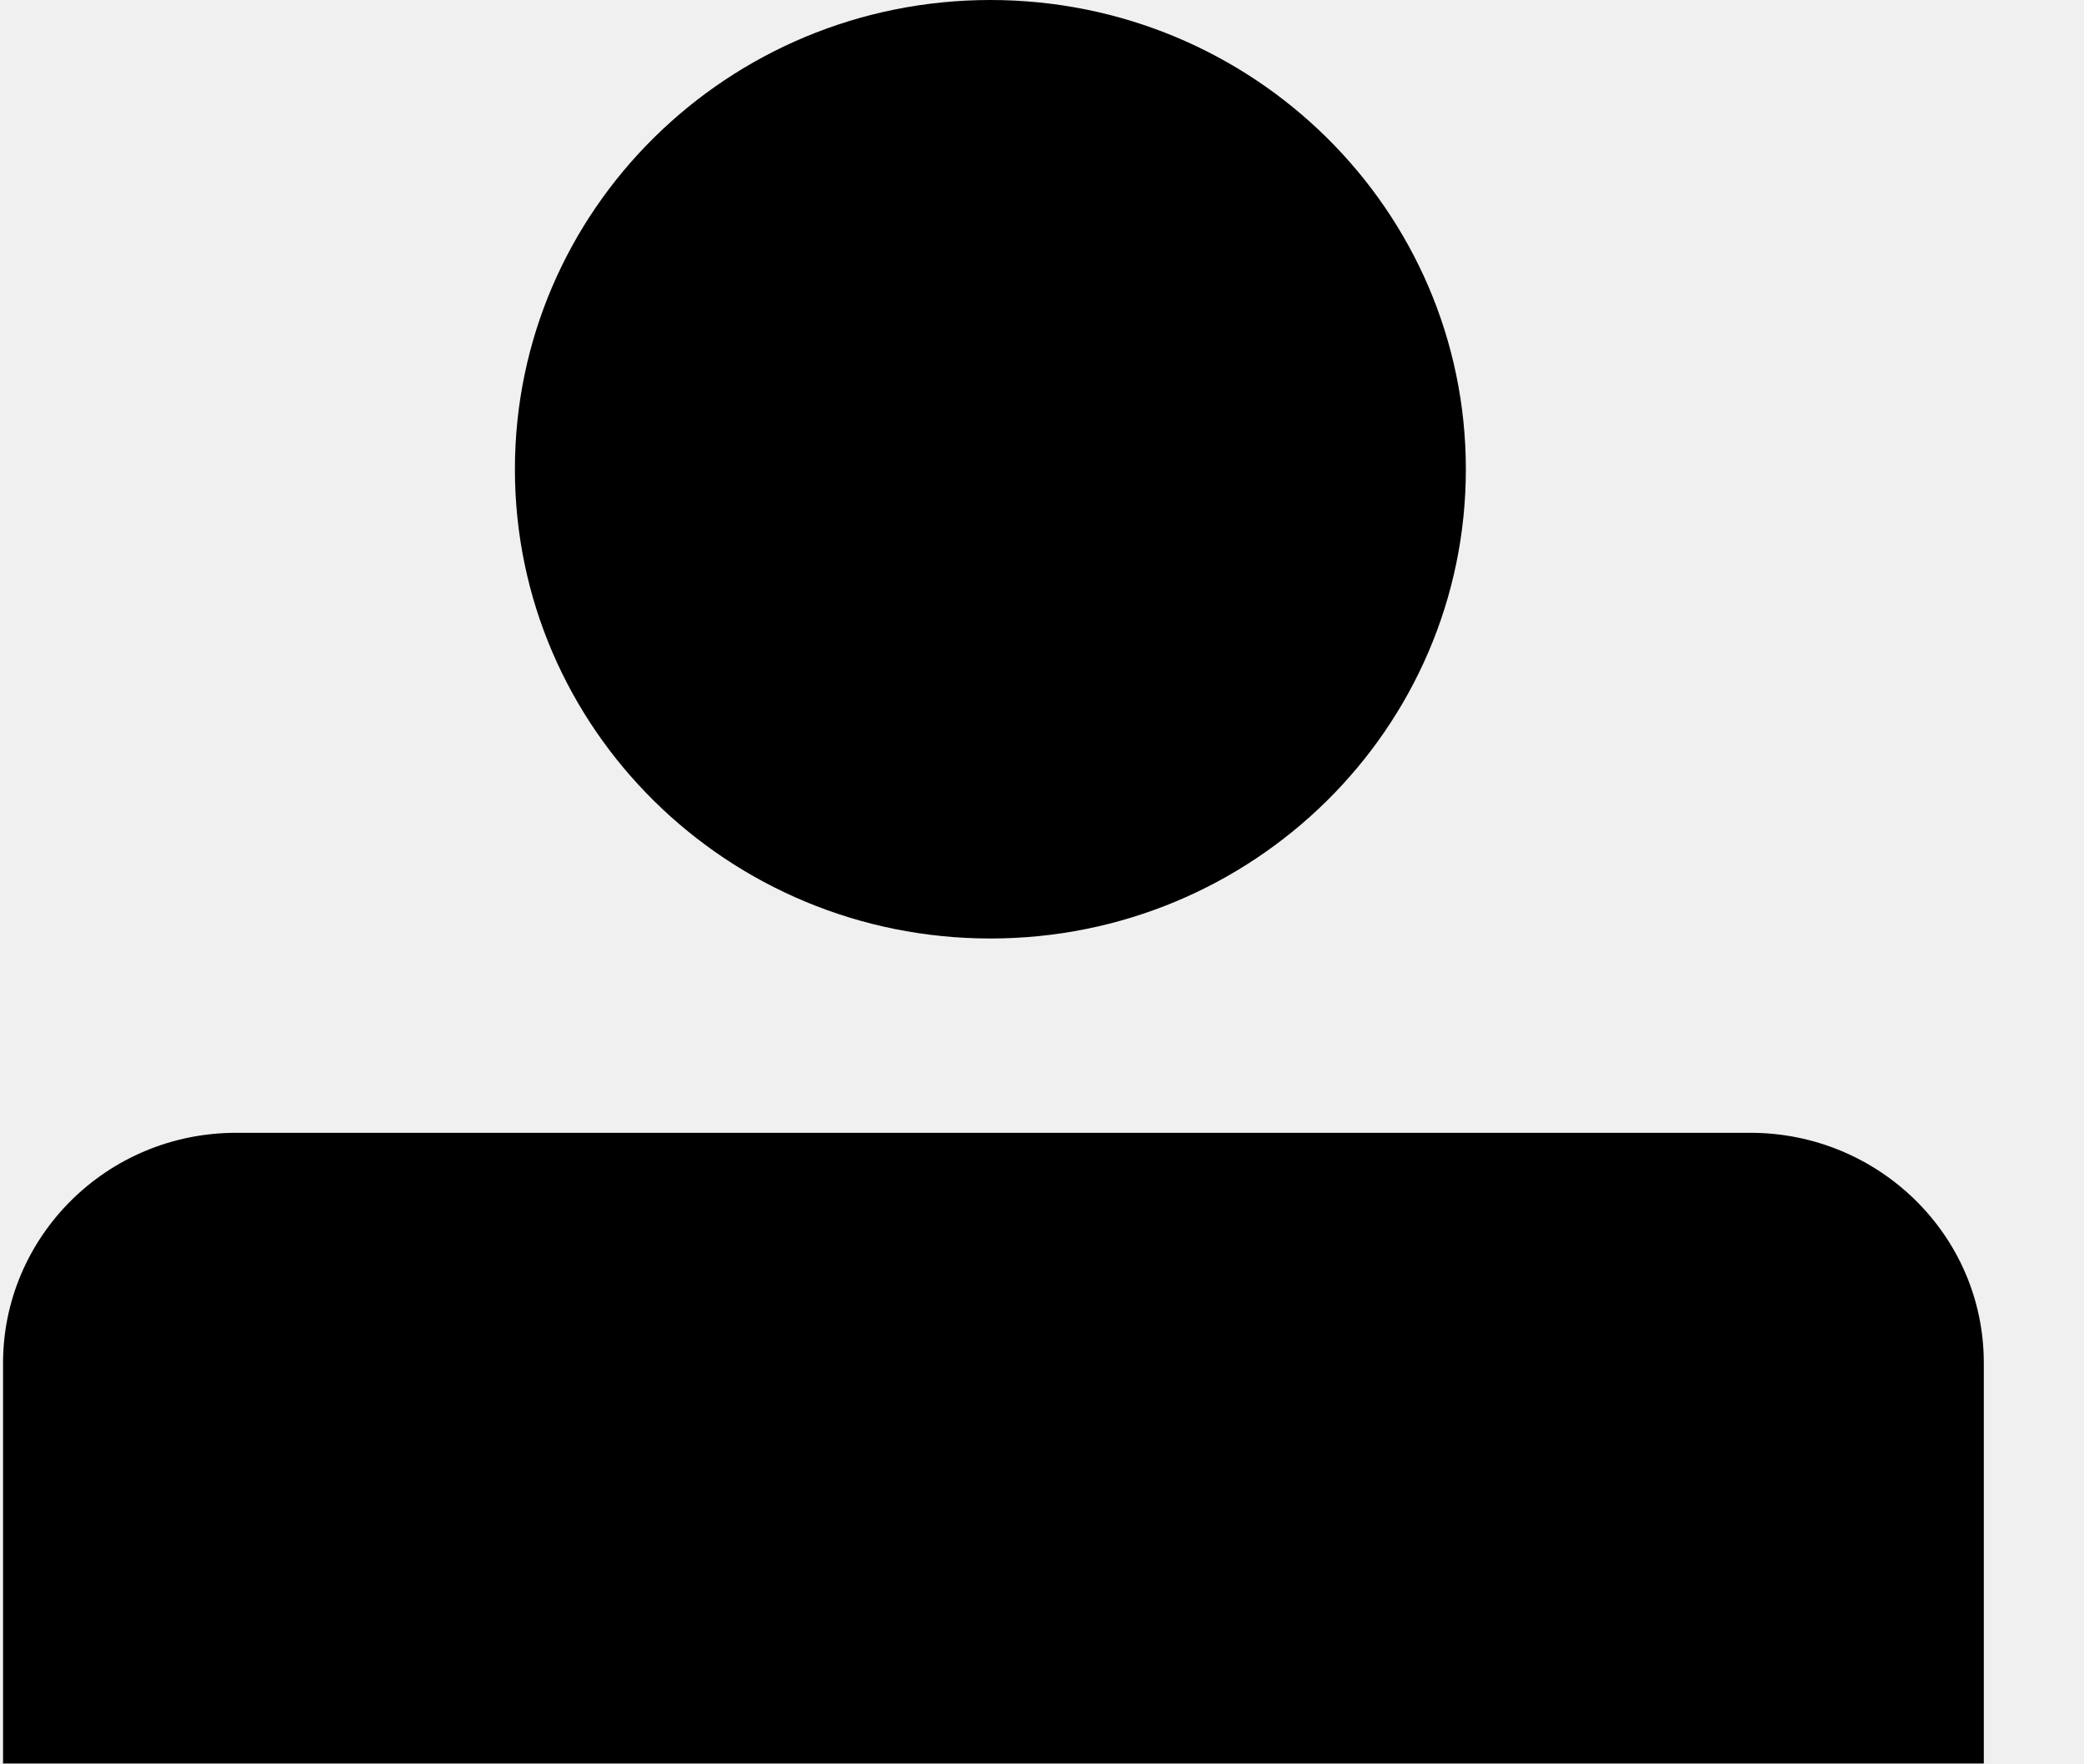
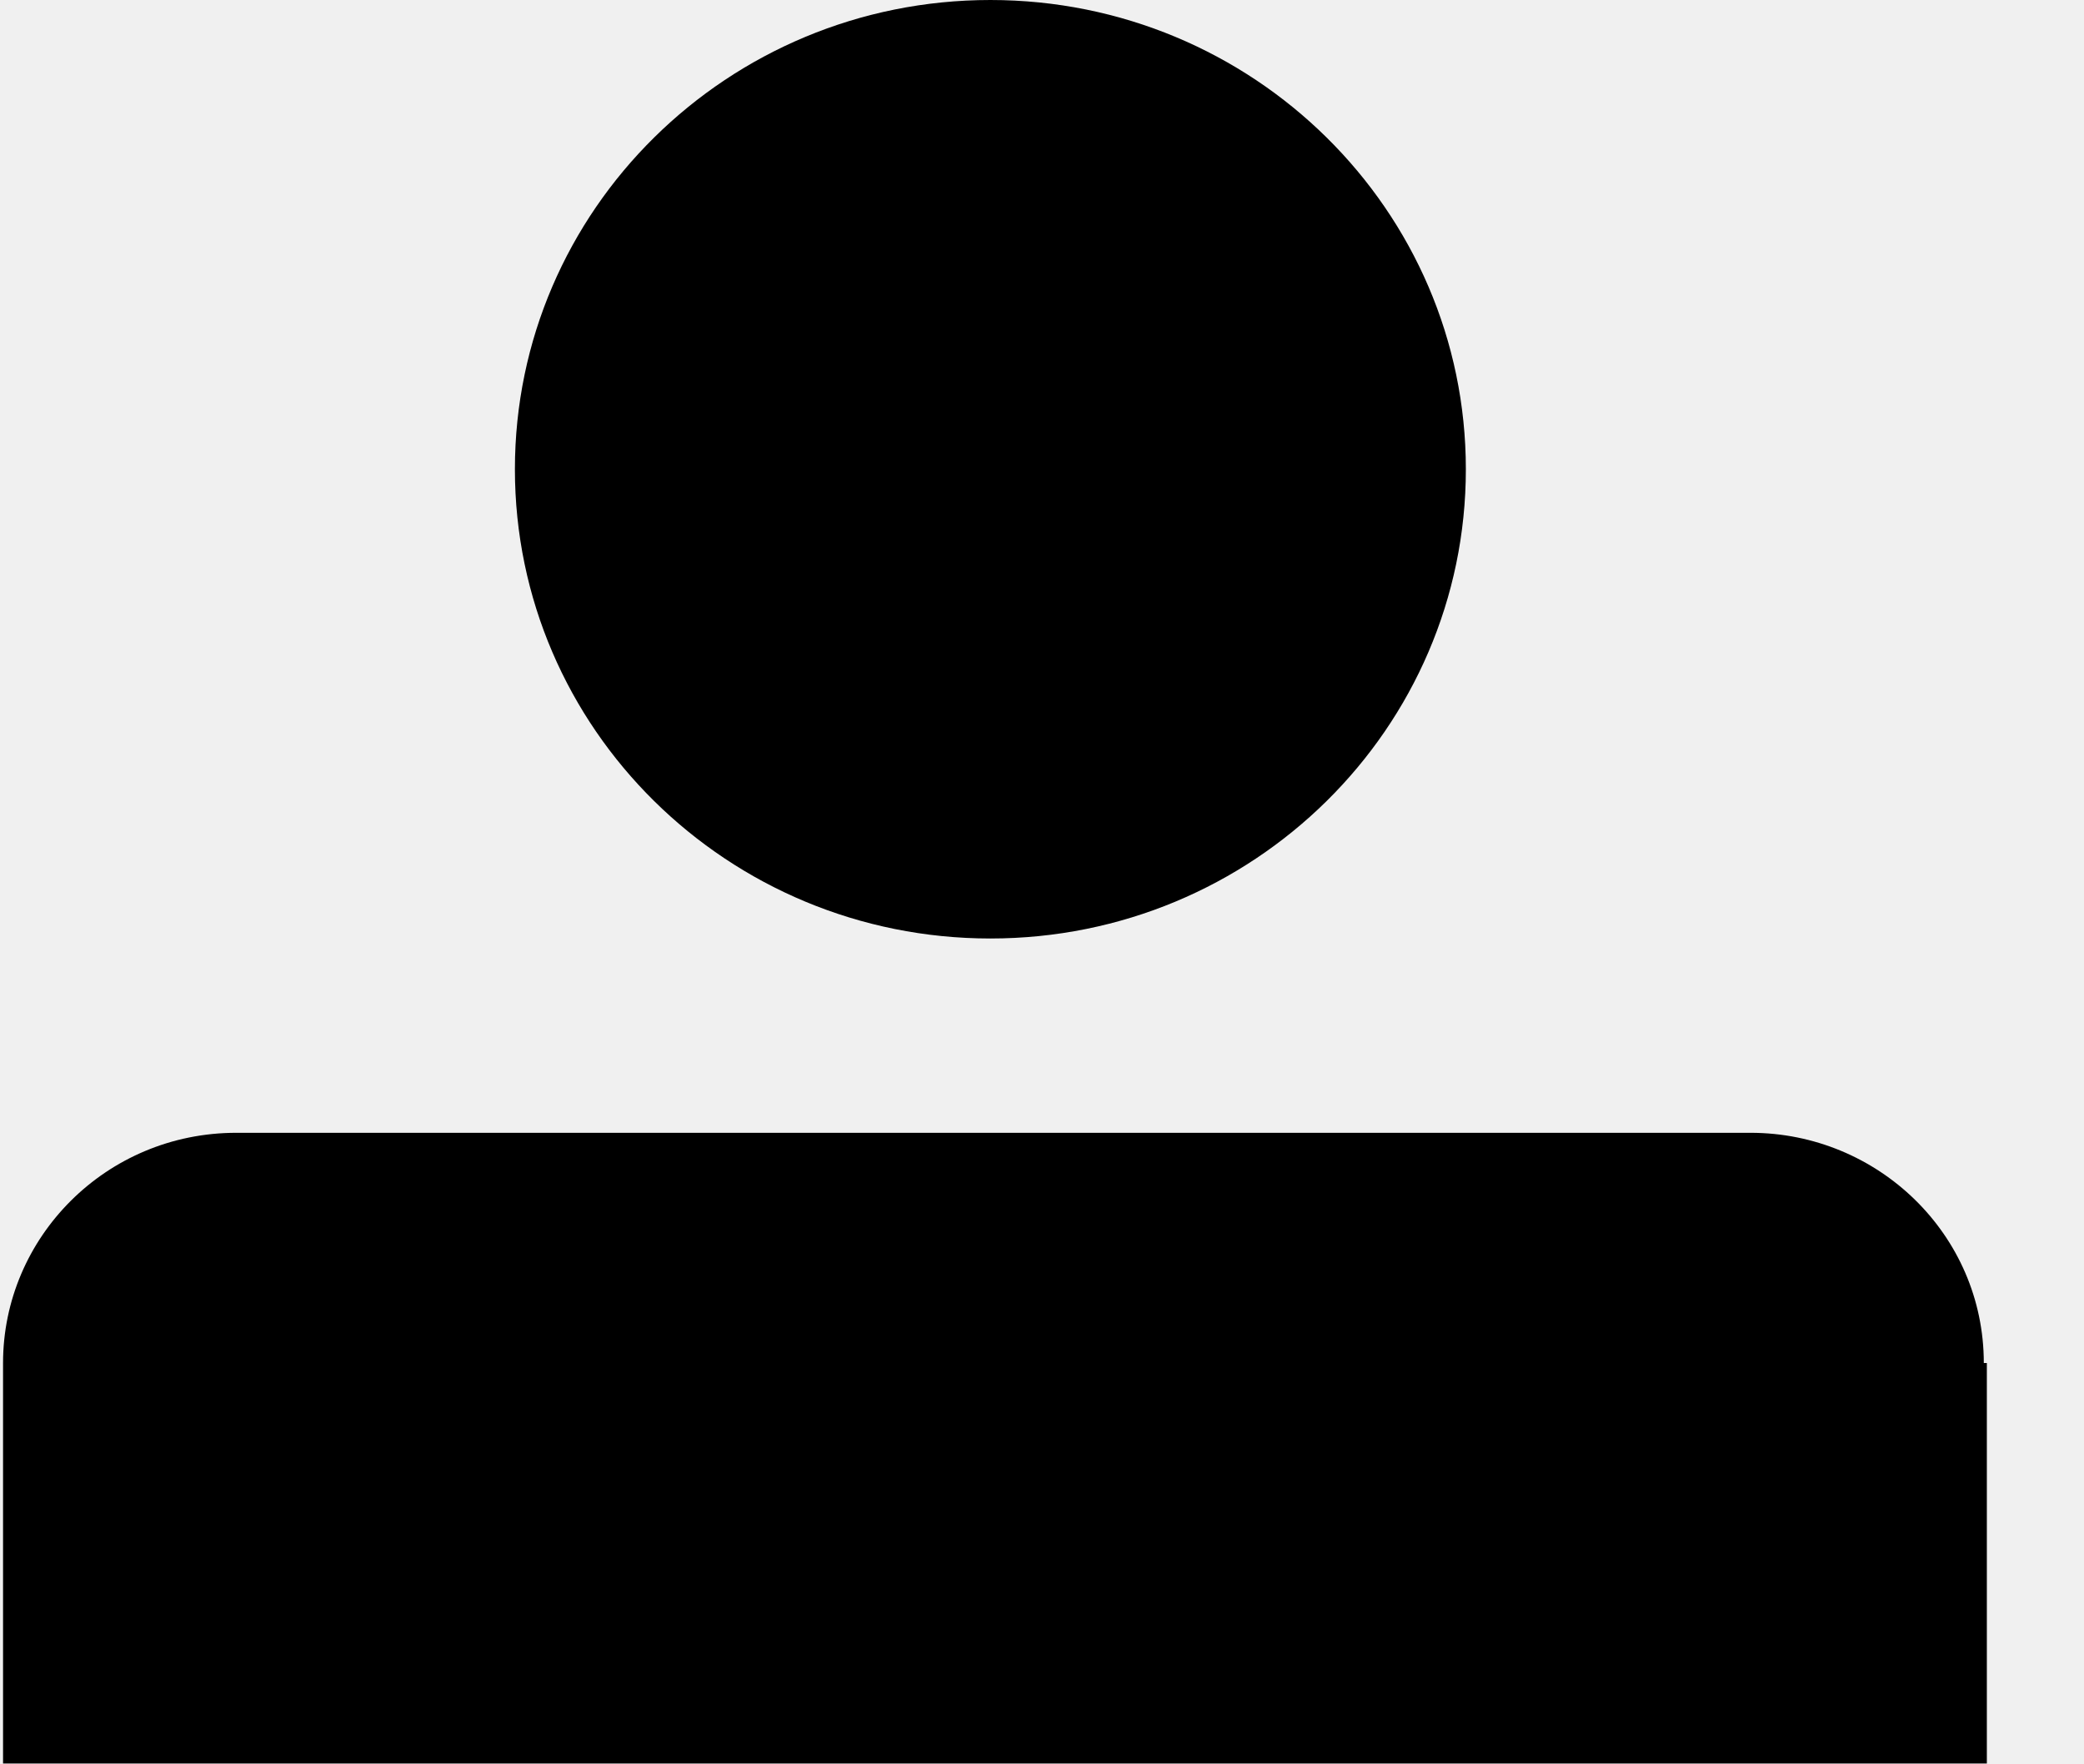
<svg xmlns="http://www.w3.org/2000/svg" width="13" height="11" viewBox="0 0 13 11" fill="none">
-   <g clip-path="url(#clip0_591_13)">
-     <path d="M12.375 8.502C12.375 7.7 11.714 7.066 10.92 7.066H1.474C0.661 7.066 0.019 7.719 0.019 8.502V11H12.394V8.502H12.375Z" fill="black" />
-     <path d="M6.178 5.854C7.816 5.854 9.144 4.544 9.144 2.927C9.144 1.311 7.816 0 6.178 0C4.54 0 3.212 1.311 3.212 2.927C3.212 4.544 4.54 5.854 6.178 5.854Z" fill="black" />
-   </g>
-   <defs>
-     <clipPath id="clip0_591_13">
-       <rect width="12.375" height="11" fill="white" />
-     </clipPath>
-   </defs>
+   <path d="M12.375 8.502C12.375 7.7 11.714 7.066 10.92 7.066H1.474C0.661 7.066 0.019 7.719 0.019 8.502V11H12.394V8.502H12.375Z" fill="black" />
+   <path d="M6.178 5.854C7.816 5.854 9.144 4.544 9.144 2.927C9.144 1.311 7.816 0 6.178 0C4.54 0 3.212 1.311 3.212 2.927C3.212 4.544 4.54 5.854 6.178 5.854Z" fill="black" />
</svg>
